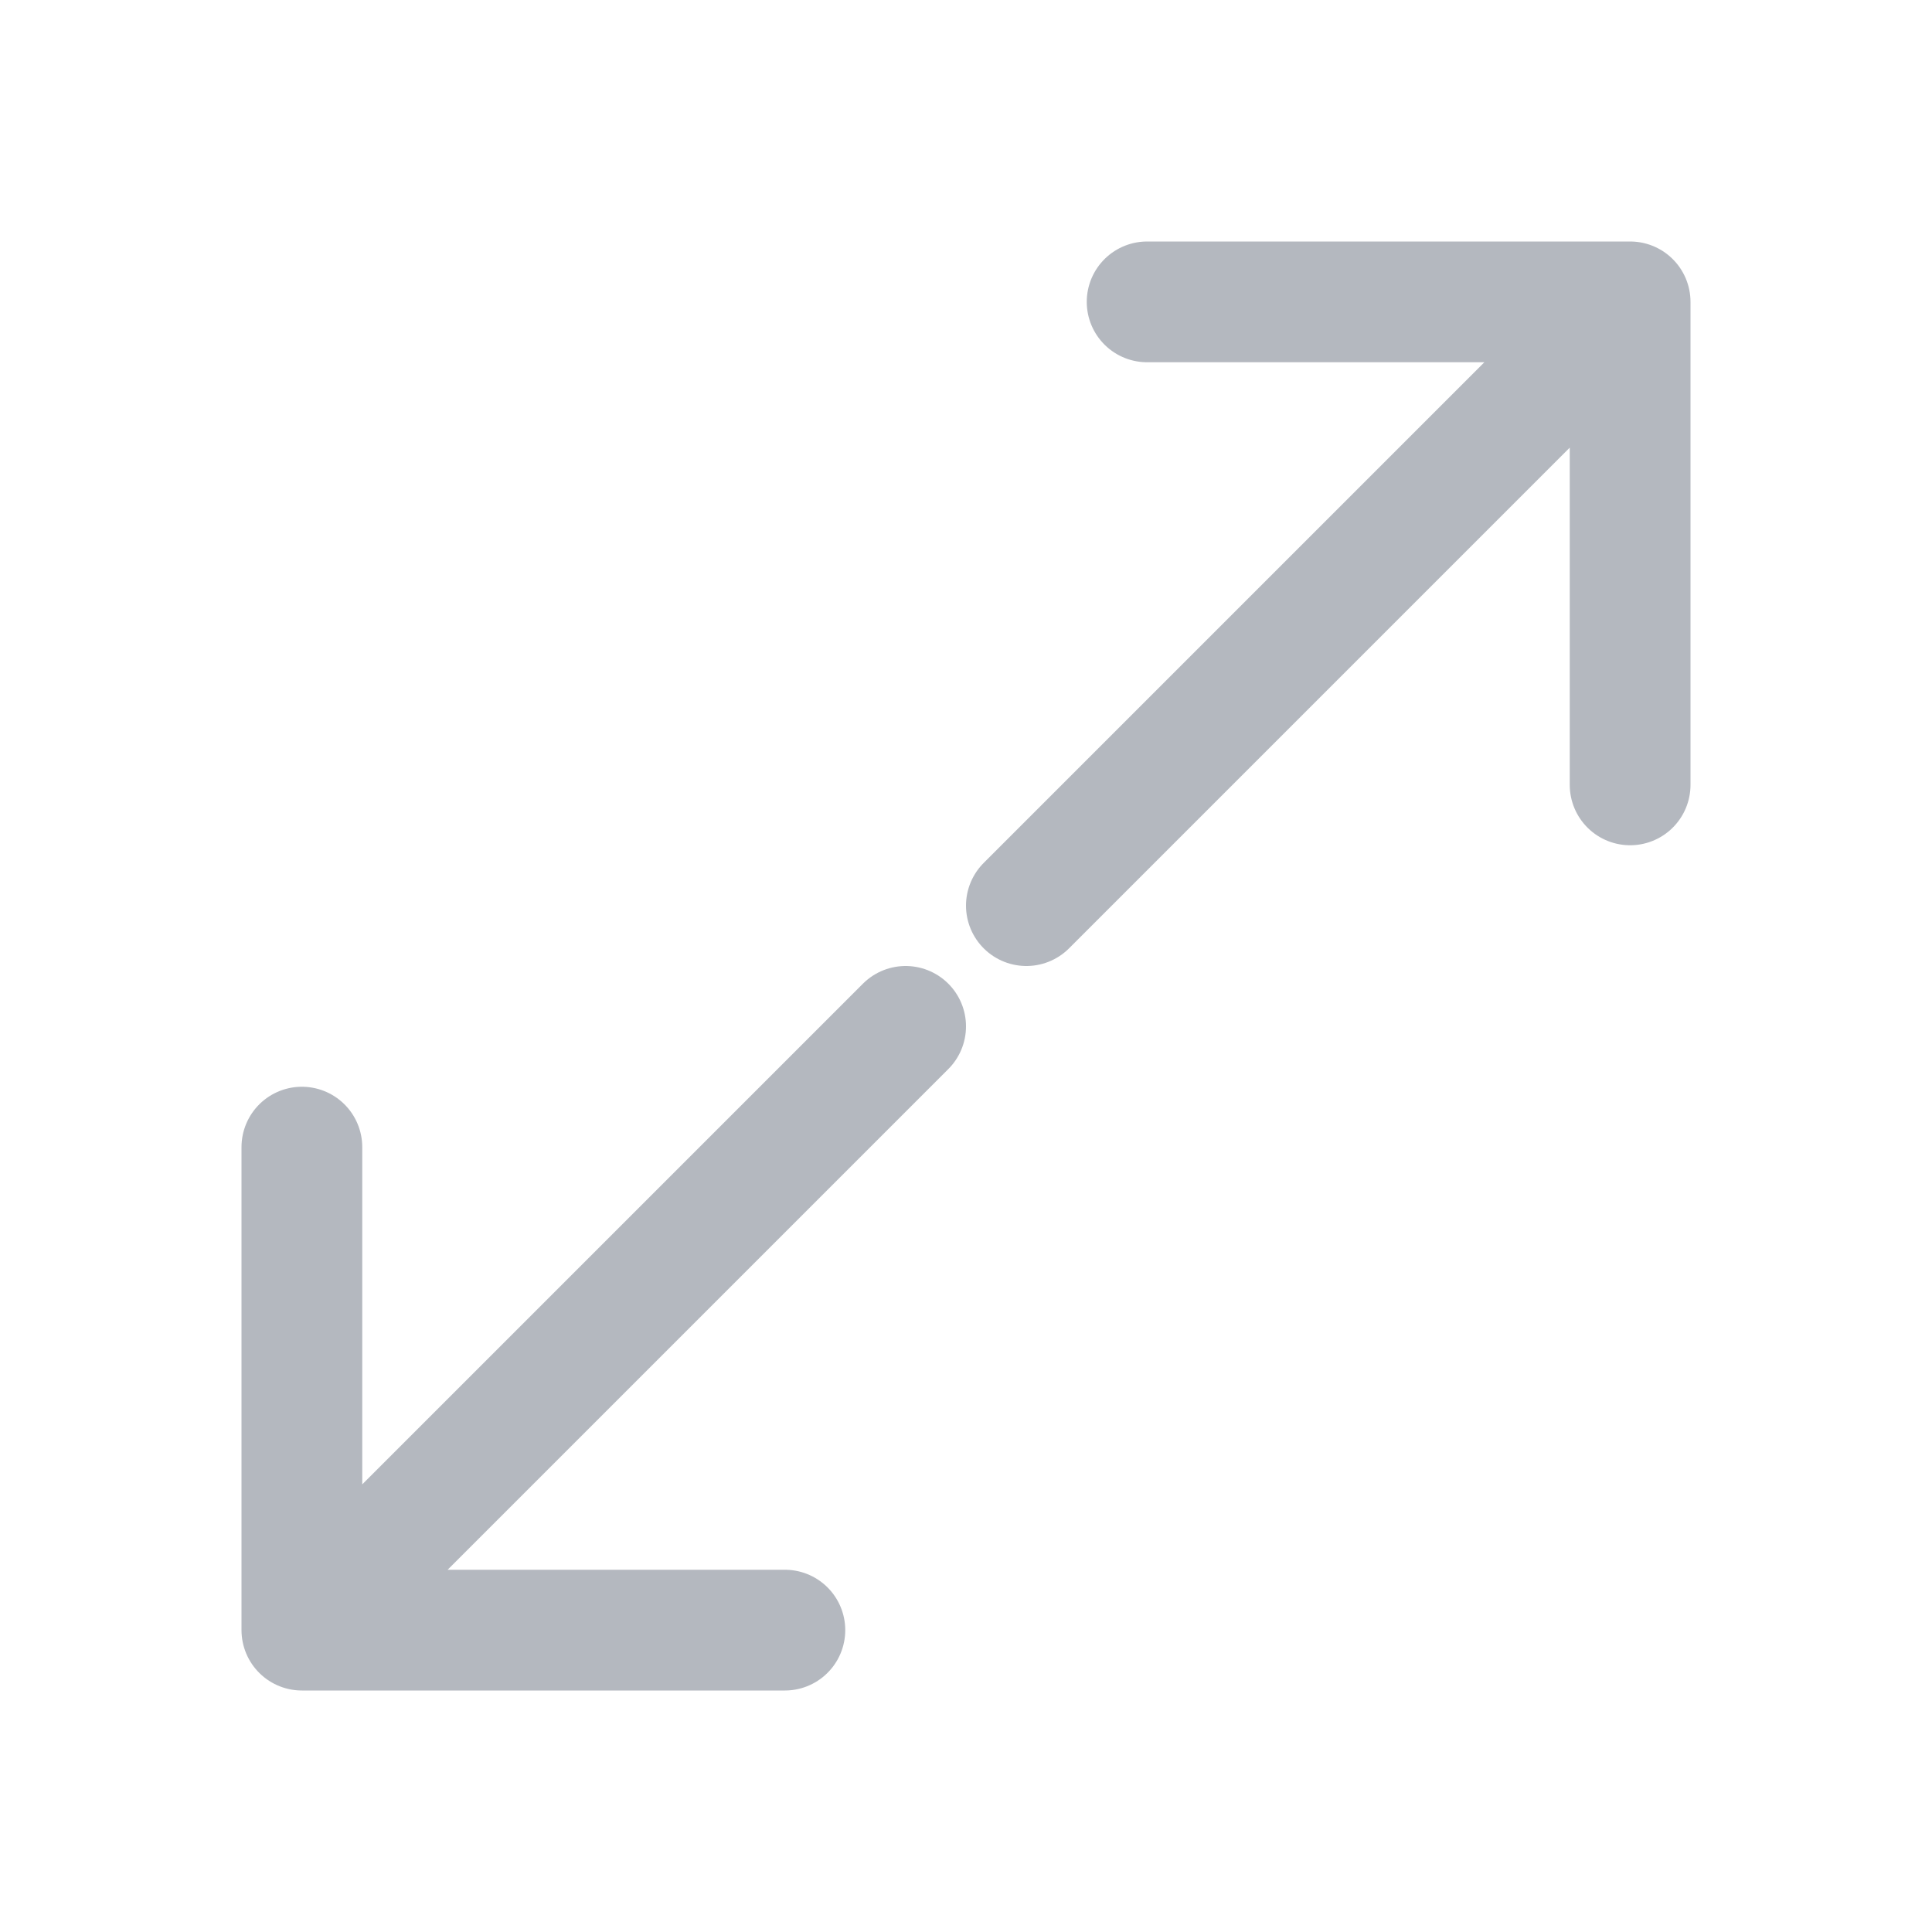
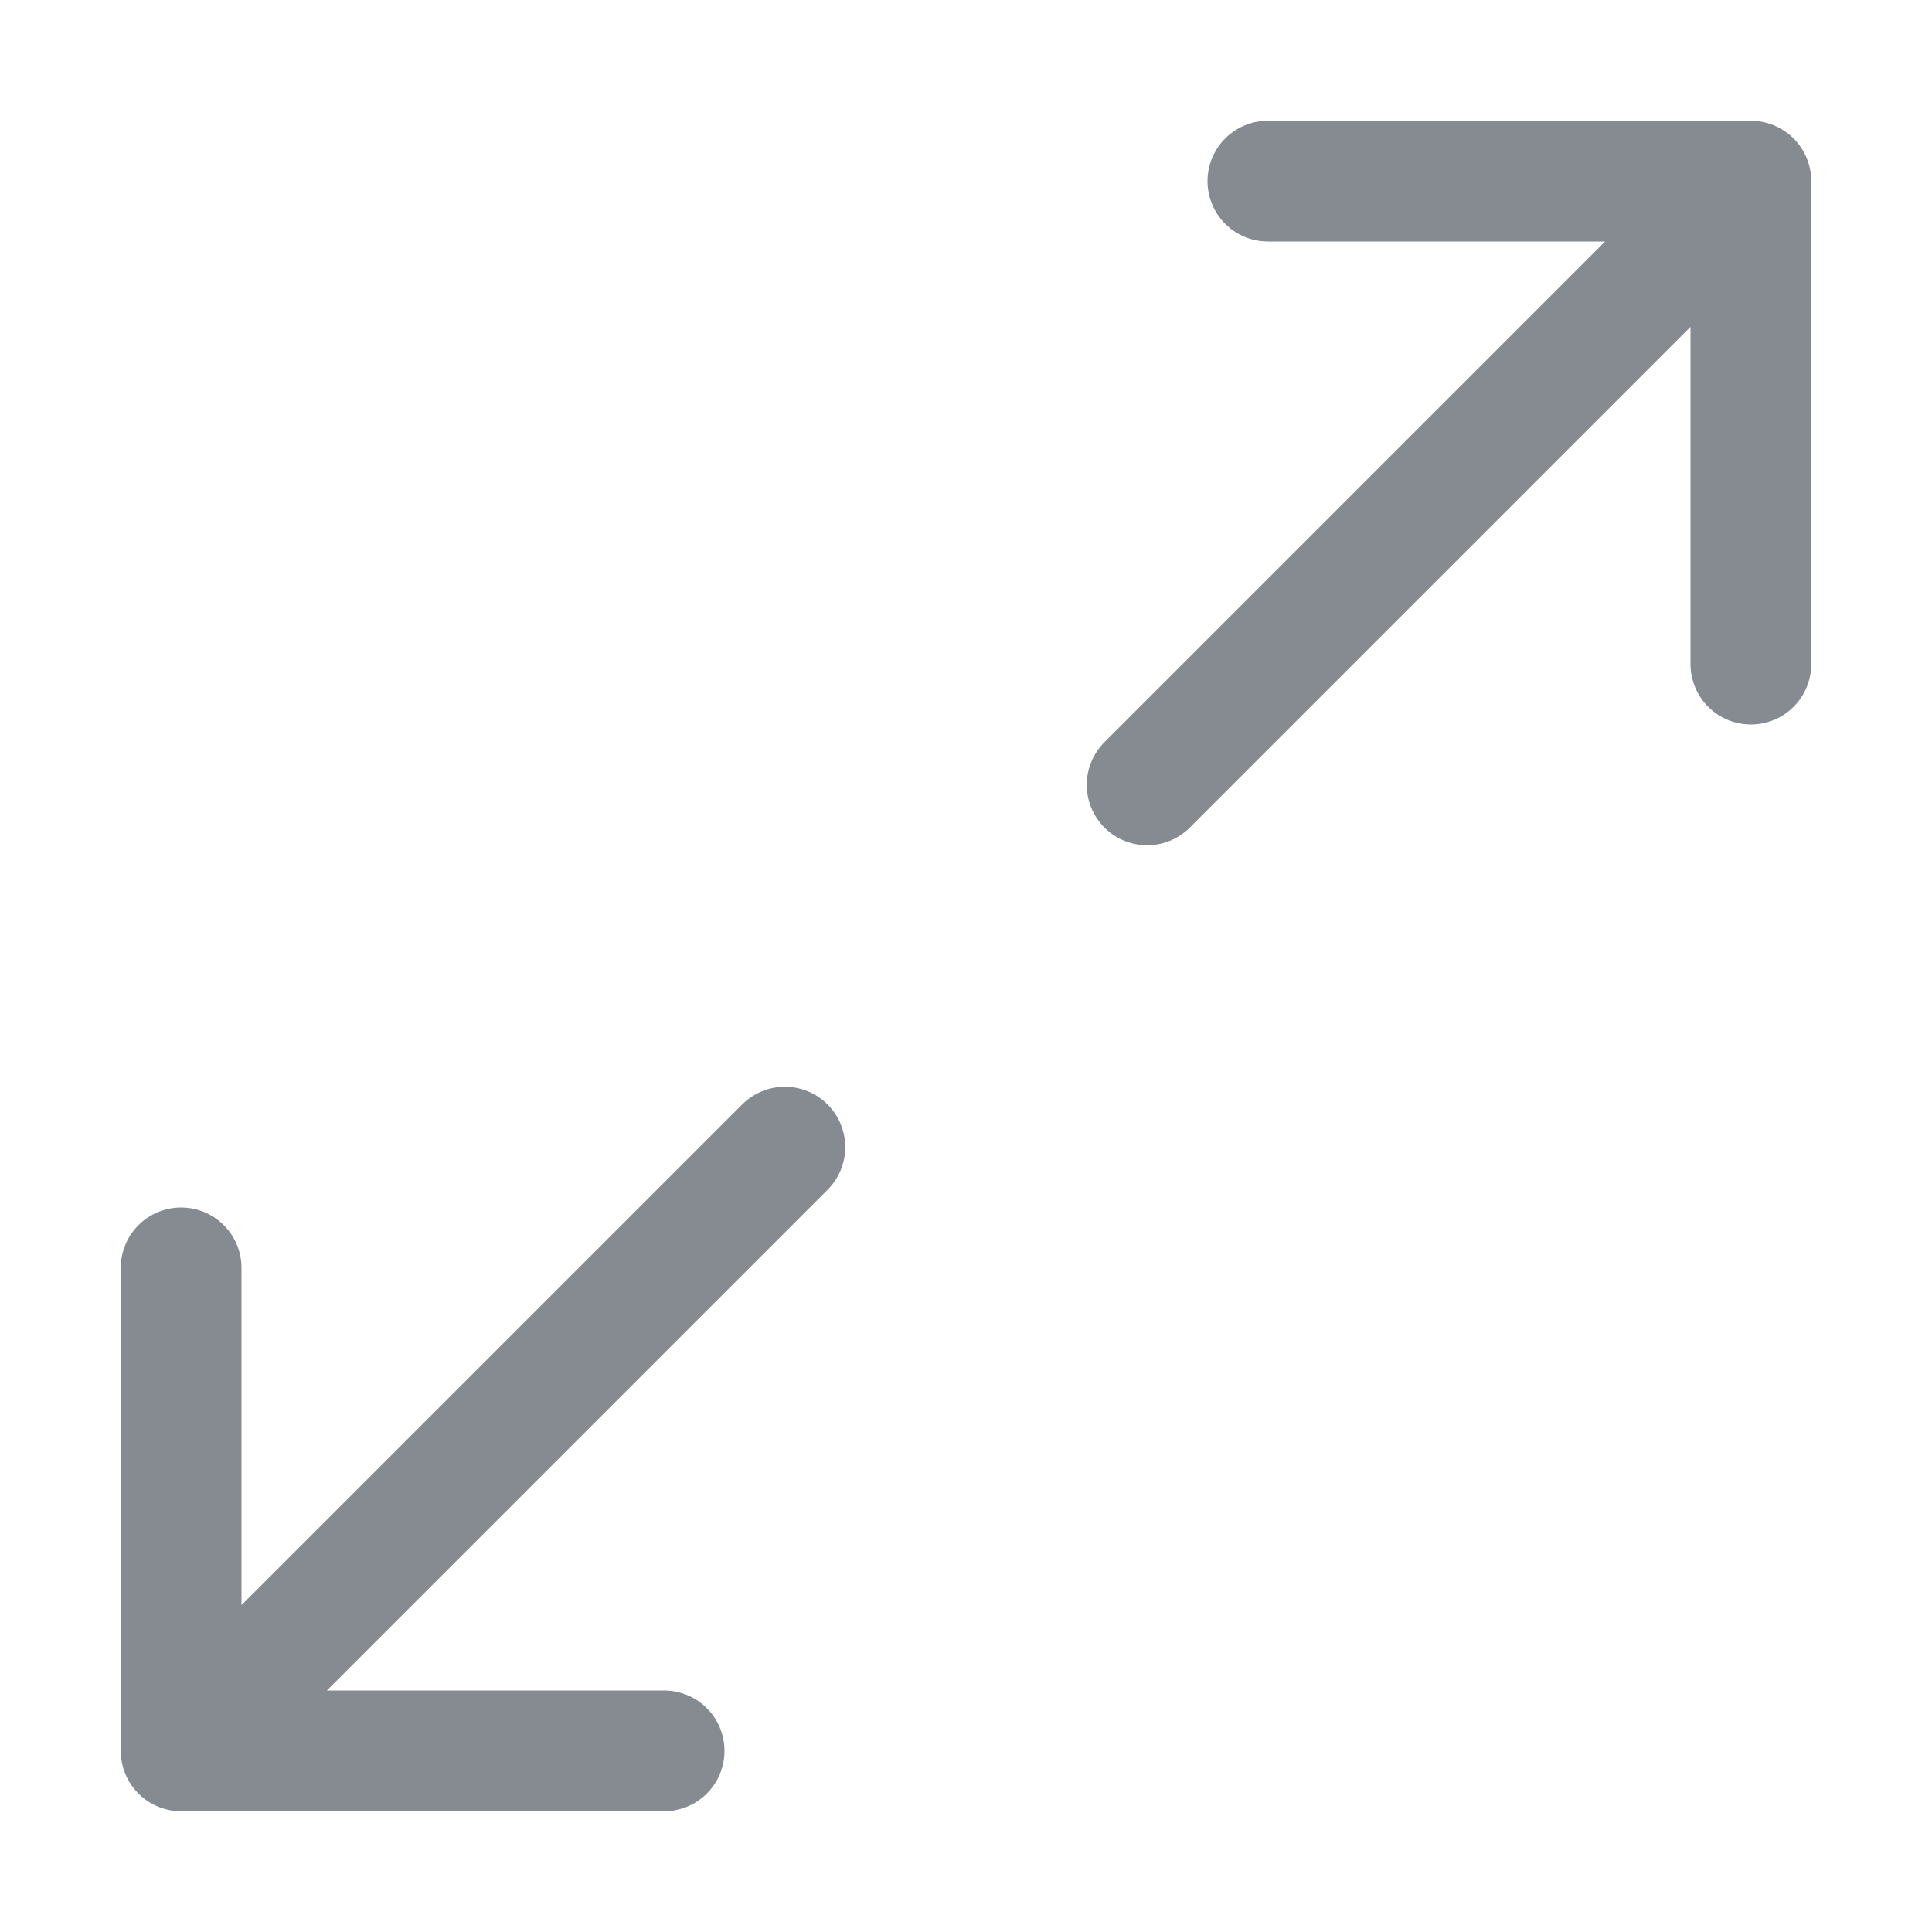
- <svg xmlns="http://www.w3.org/2000/svg" width="16" height="16" viewBox="0 0 16 16">
-   <g fill="none" stroke="#B4B8BF" stroke-linecap="round" stroke-linejoin="round">
-     <path d="M9.5 2.5h4v4M13.5 2.5l-5 5M6.5 13.5h-4v-4M2.5 13.5l5-5" />
-   </g>
+ <svg xmlns="http://www.w3.org/2000/svg" width="16" height="16" viewBox="0 0 16 16" fill="none">
+   <path d="M6.5 9.5L2 14M9.5 6.5L14 2M5.5 14.5H1.5V10.5M10.5 1.5L14.5 1.5V5.5" stroke="#868A91" stroke-linecap="round" stroke-linejoin="round" />
</svg>
